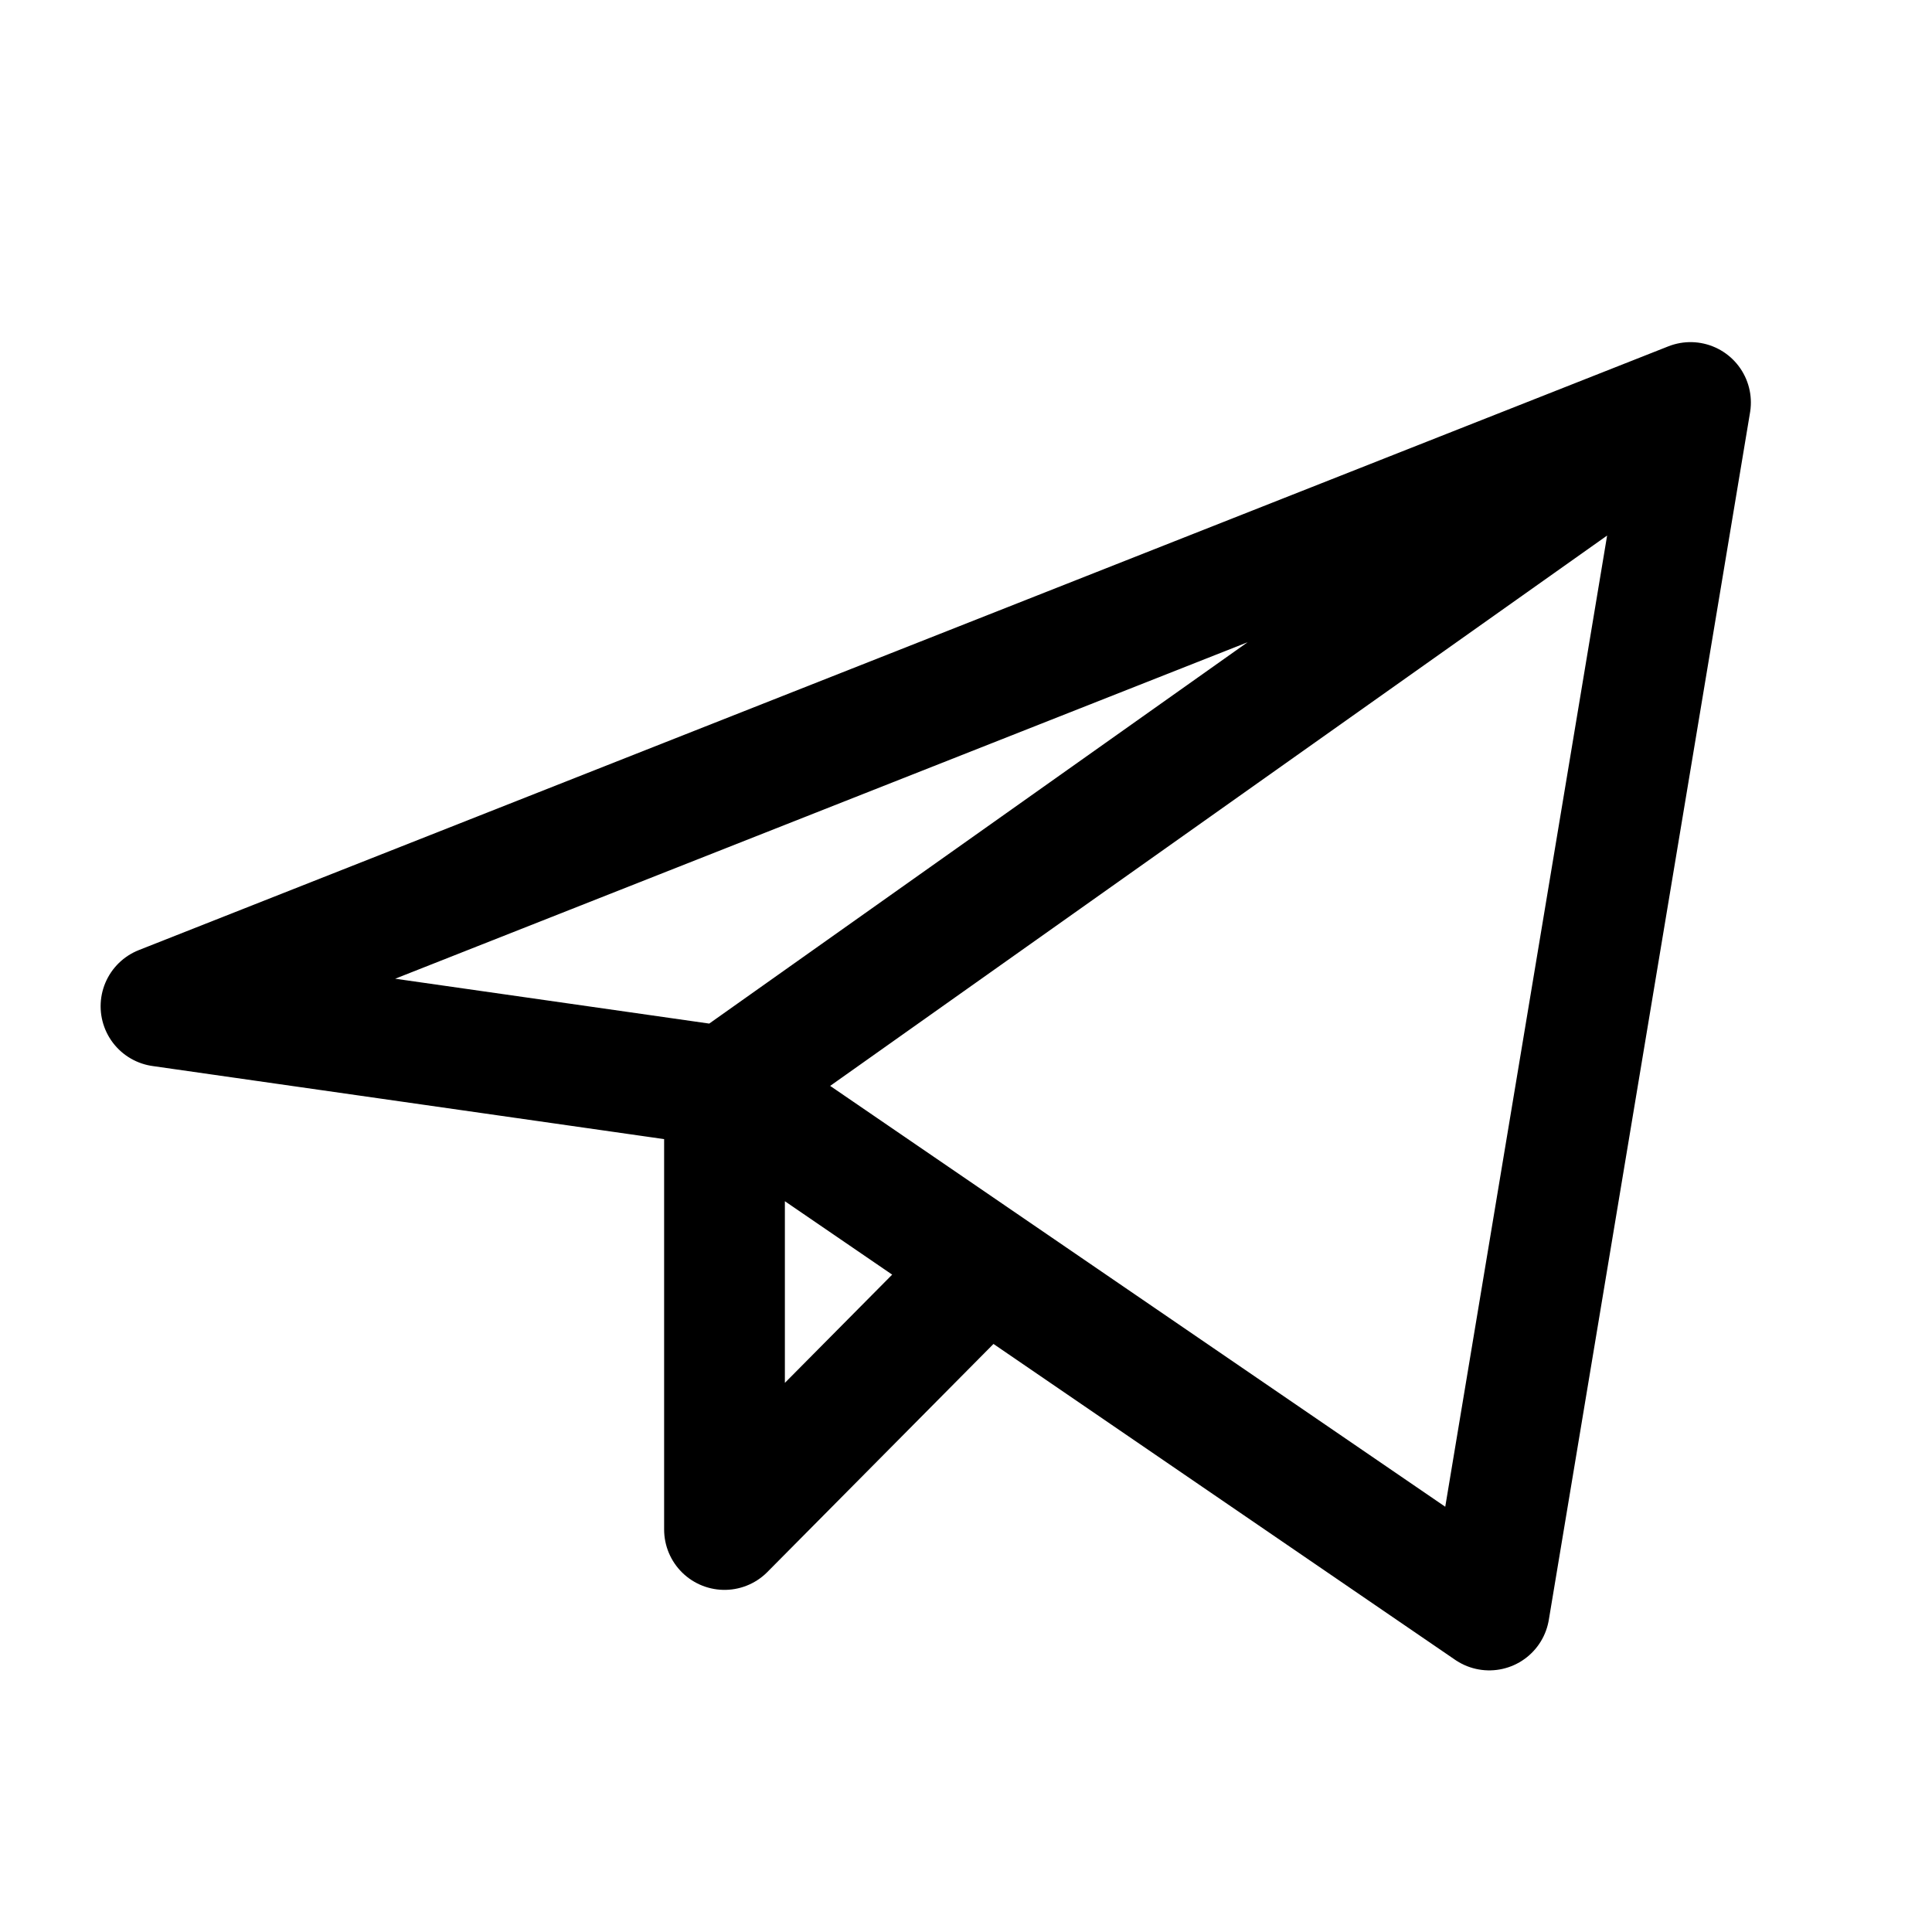
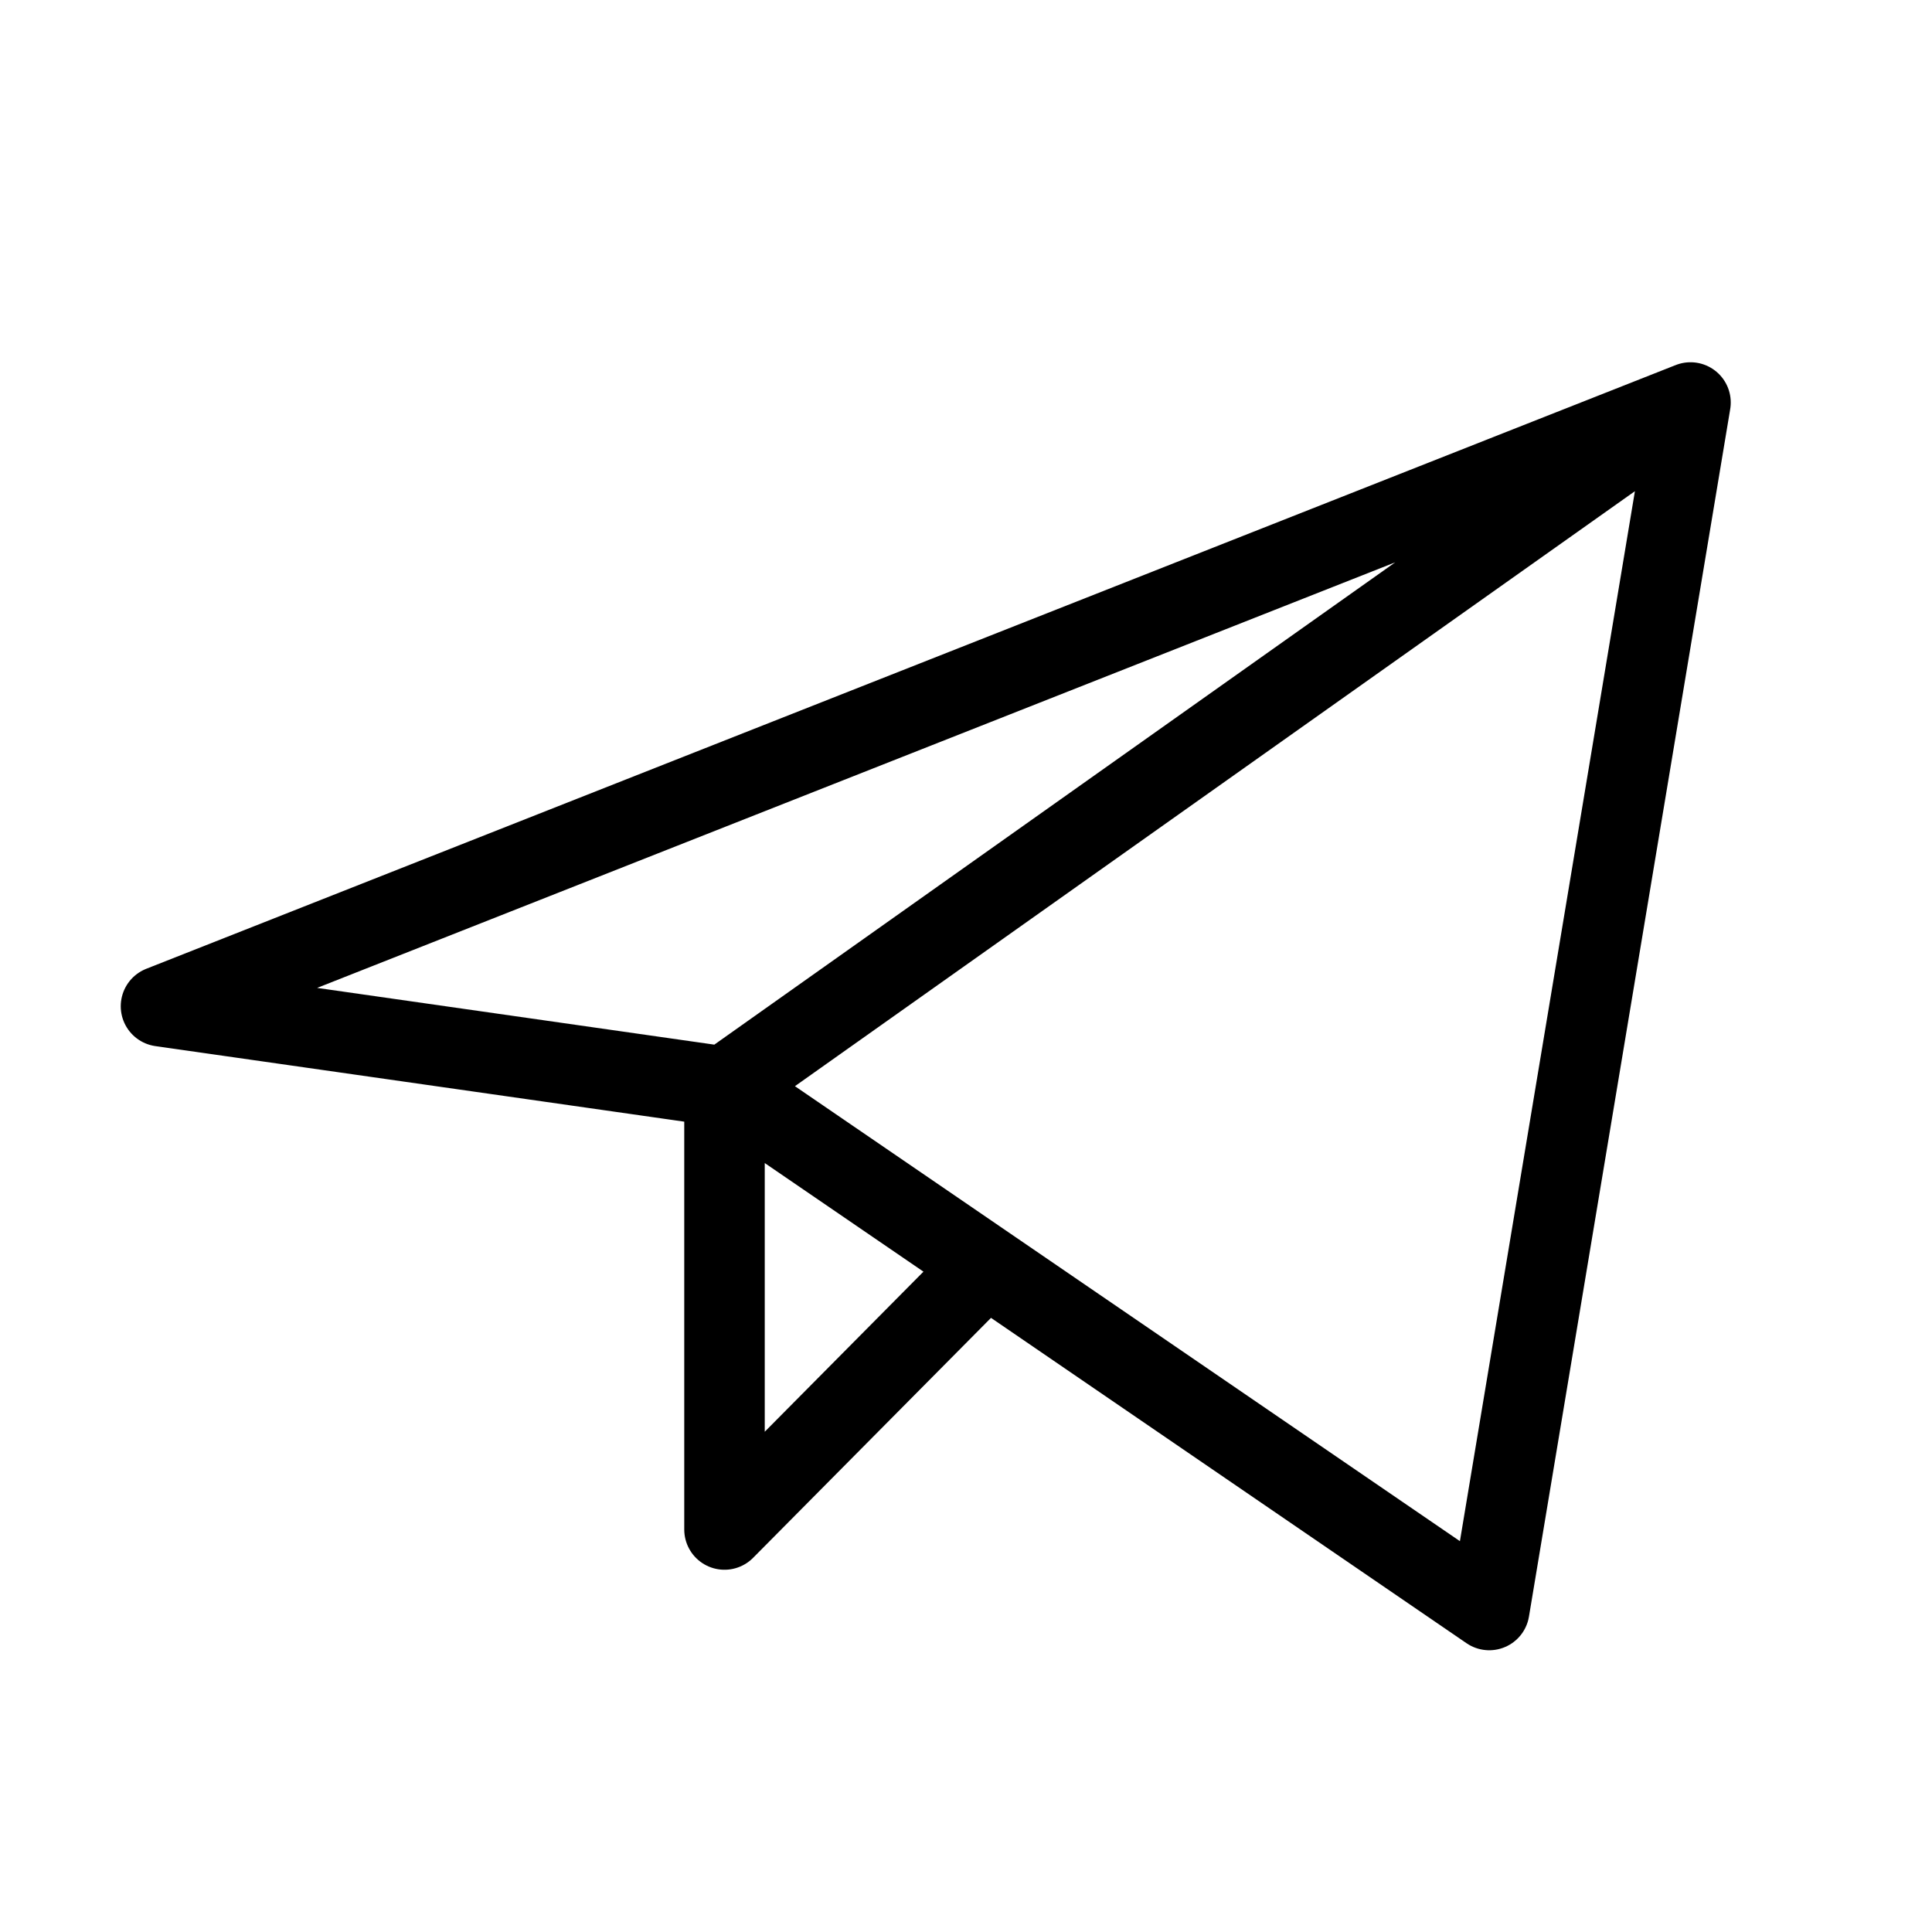
- <svg xmlns="http://www.w3.org/2000/svg" width="24px" height="24px" stroke-width="1.5" viewBox="0 0 24 24" fill="none" color="#000000">
-   <path d="M21 5L2 12.5L9 13.5M21 5L18.5 20L9 13.5M21 5L9 13.5M9 13.5V19L12.249 15.723" stroke="#000000" stroke-width="1.5" stroke-linecap="round" stroke-linejoin="round" />
+ <svg xmlns="http://www.w3.org/2000/svg" width="64px" height="64px" stroke-width="1" viewBox="0 0 24 24" fill="none" color="#000000">
+   <path d="M21 5L2 12.5L9 13.5M21 5L18.5 20L9 13.5M21 5L9 13.5M9 13.5V19L12.249 15.723" stroke="#000000" stroke-width="1" stroke-linecap="round" stroke-linejoin="round" />
</svg>
